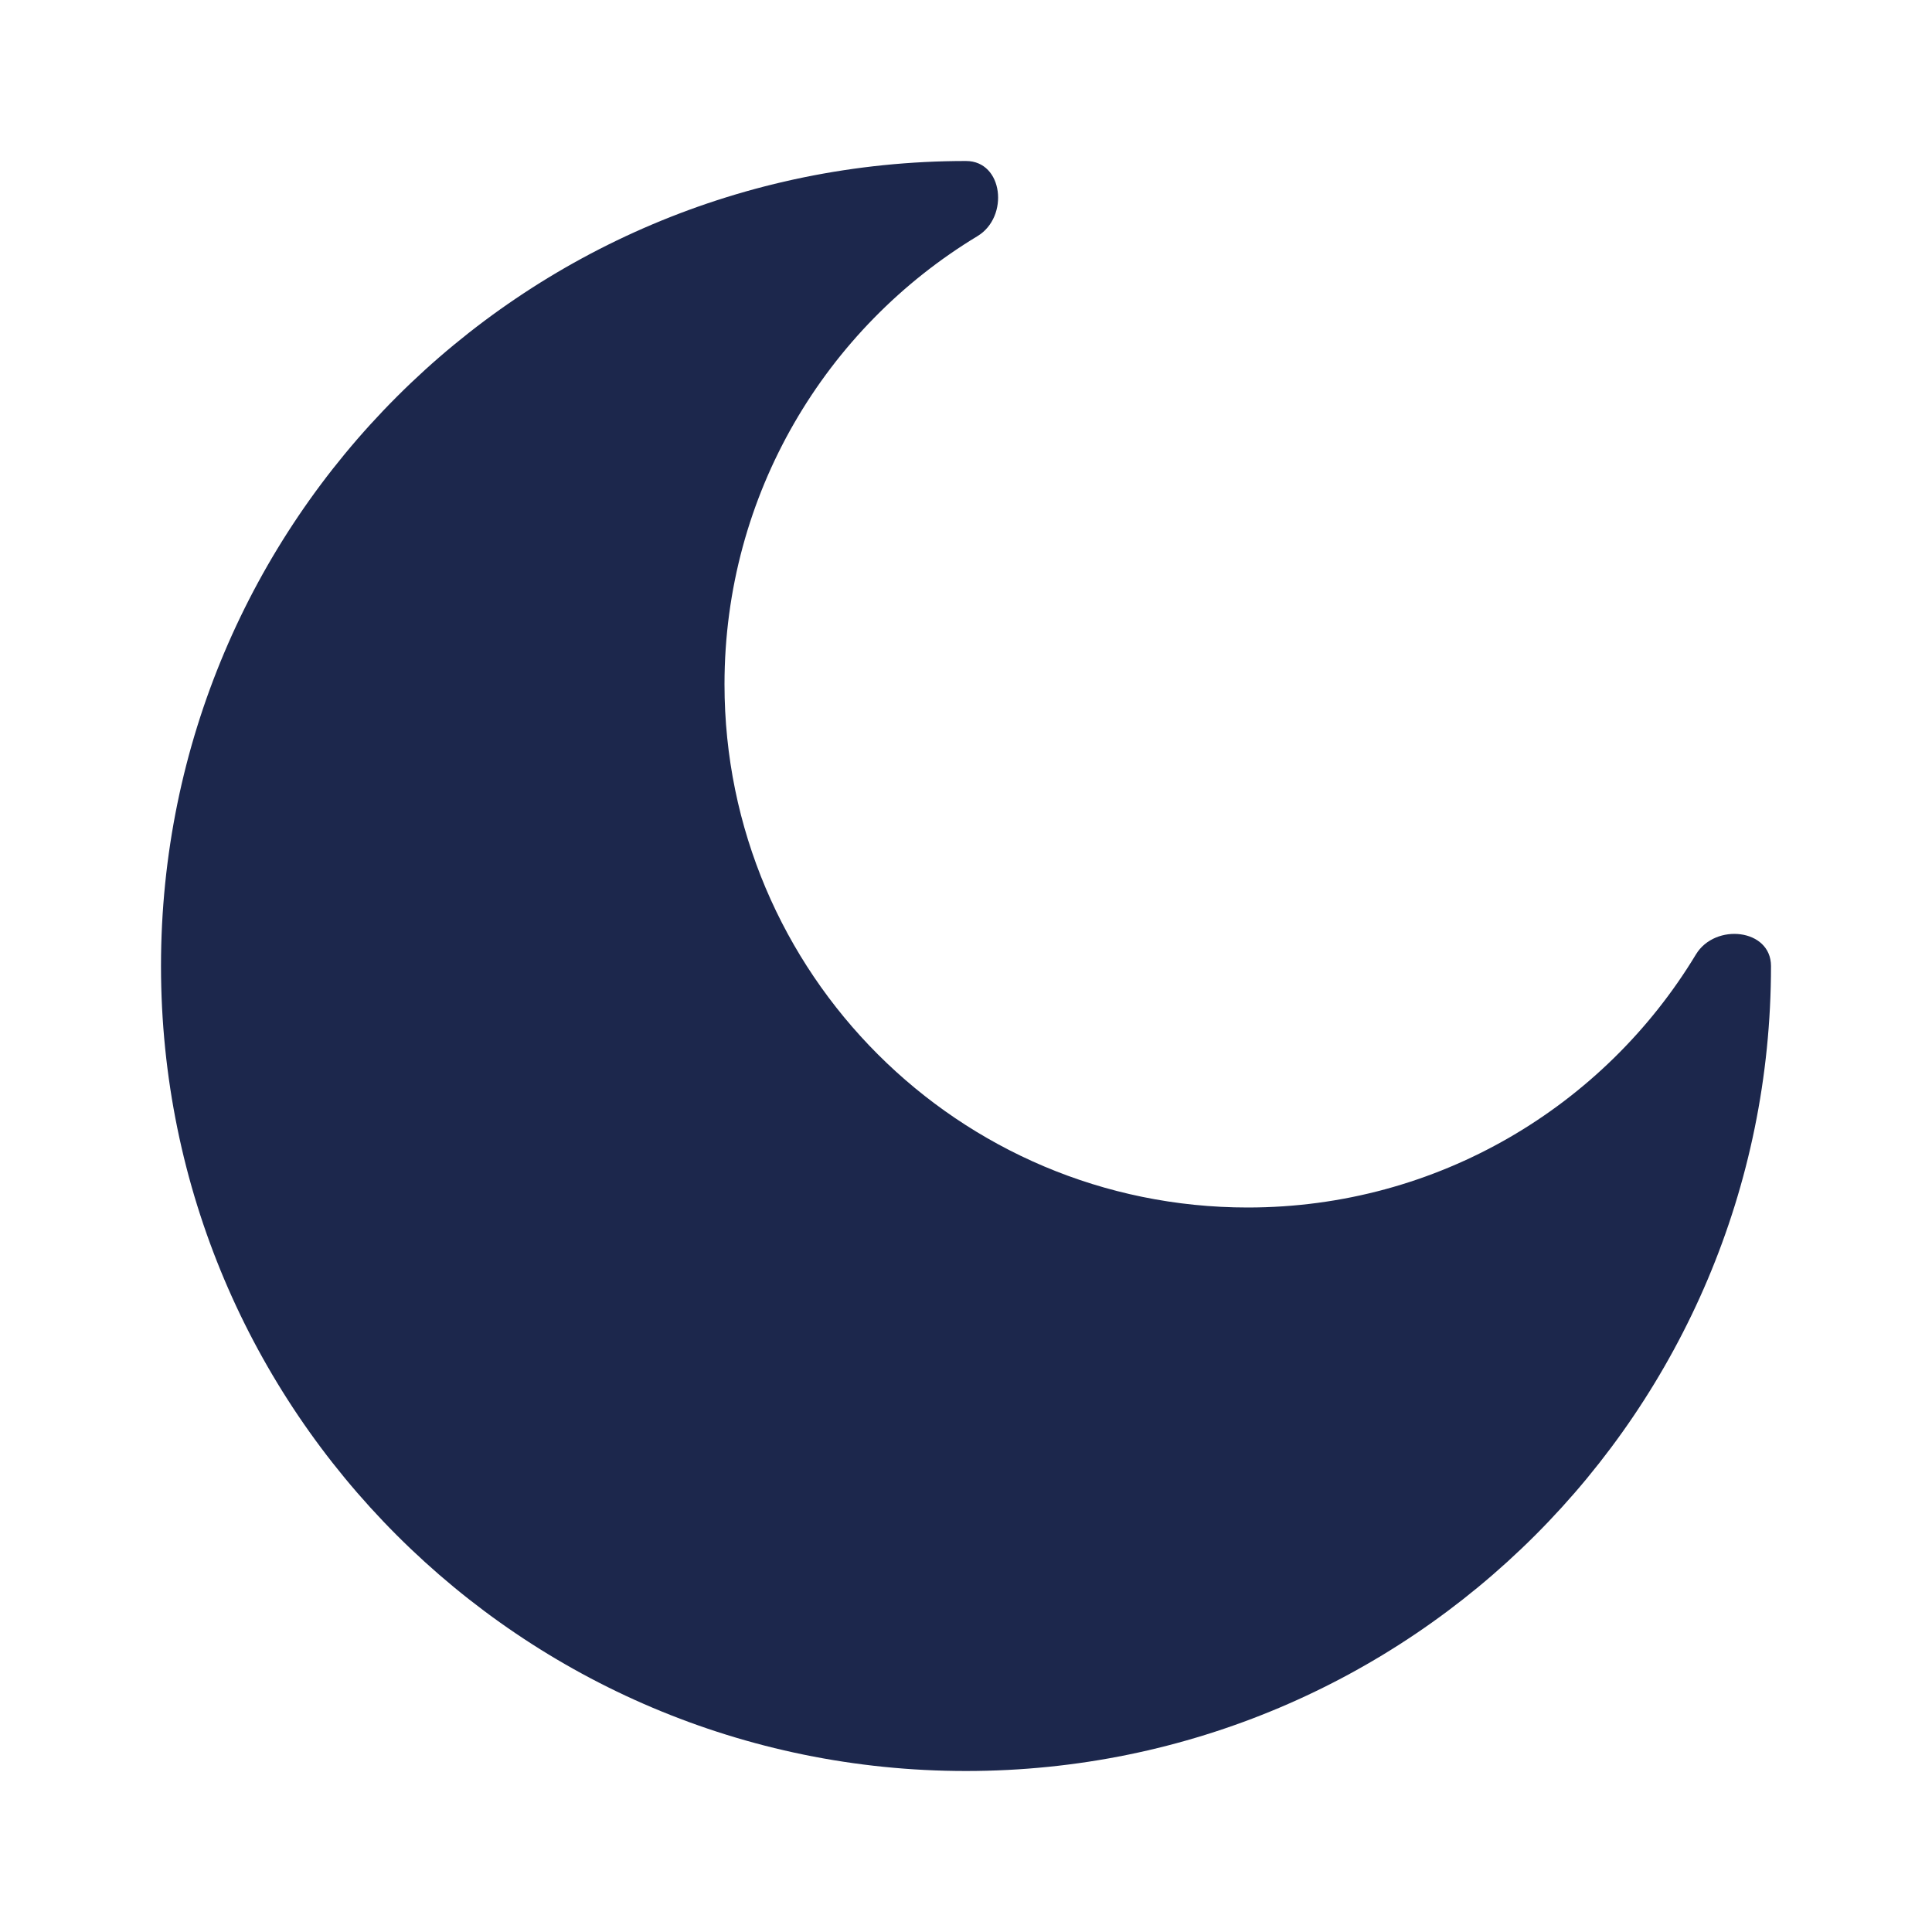
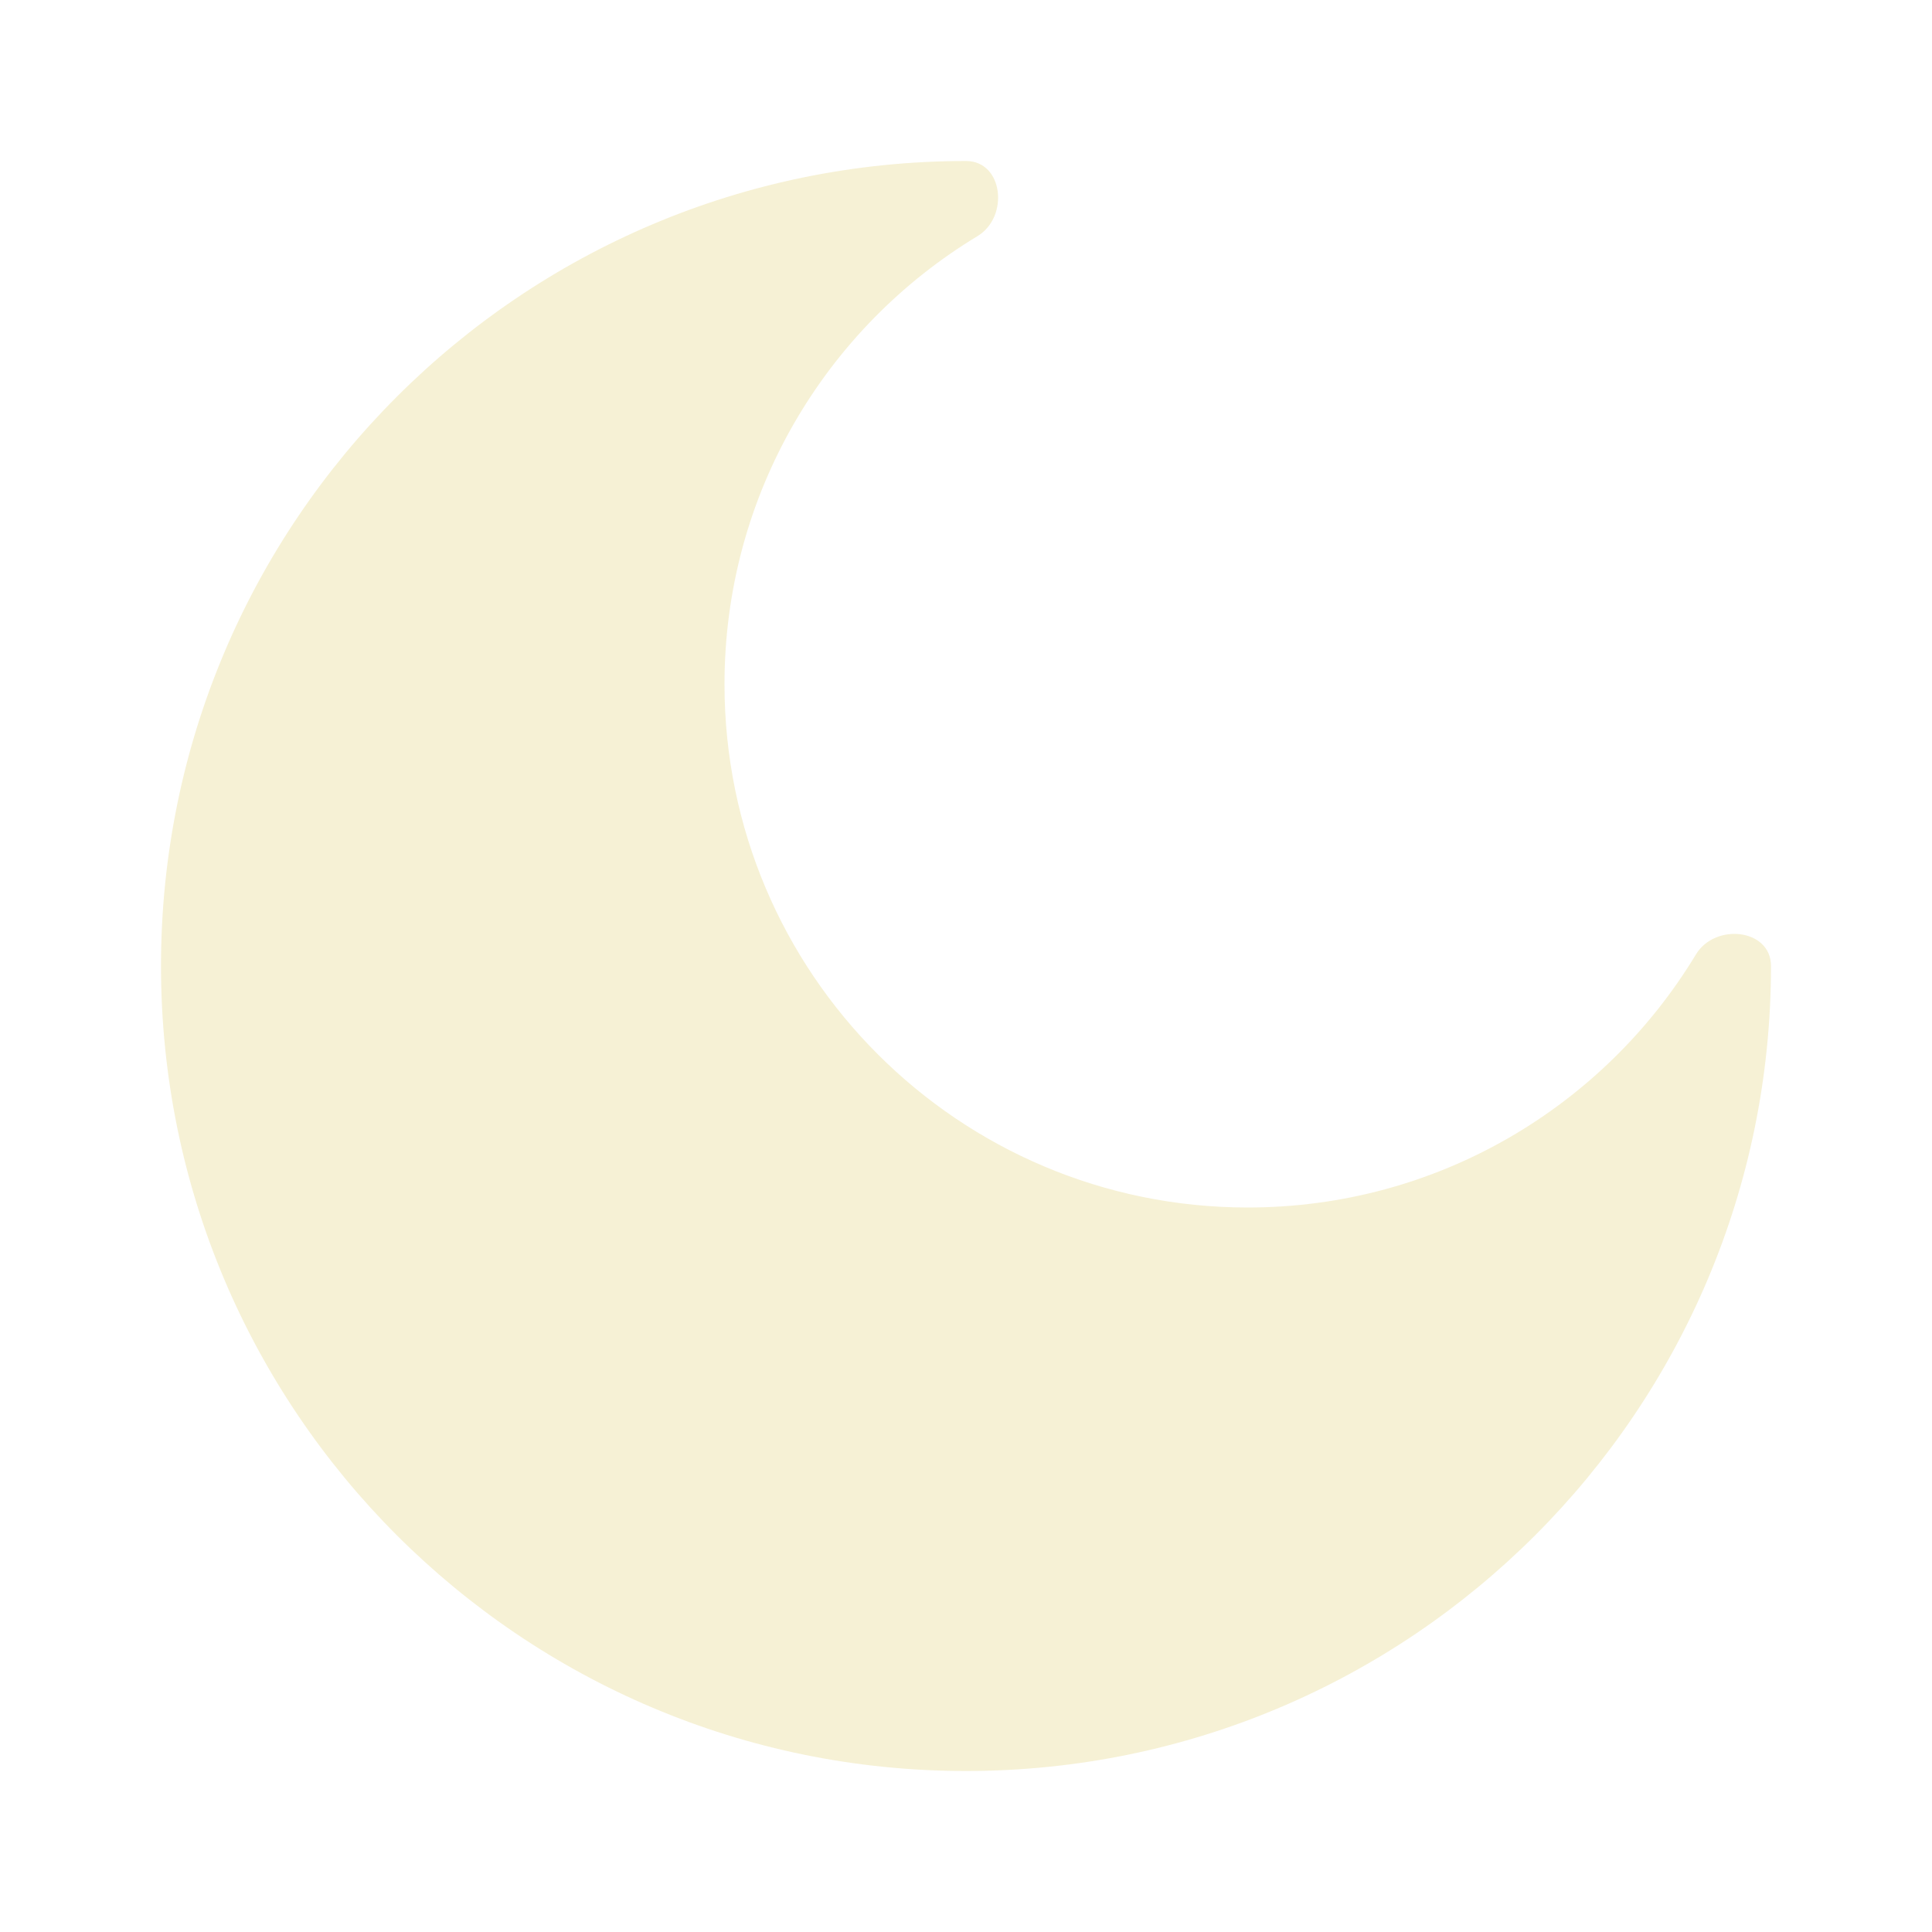
<svg xmlns="http://www.w3.org/2000/svg" width="800px" height="800px" viewBox="0 0 24 24" fill="none">
-   <path d="M12 22C17.523 22 22 17.523 22 12C22 11.537 21.306 11.461 21.067 11.857C19.929 13.741 17.861 15 15.5 15C11.91 15 9 12.09 9 8.5C9 6.138 10.259 4.071 12.143 2.933C12.539 2.693 12.463 2 12 2C6.477 2 2 6.477 2 12C2 17.523 6.477 22 12 22Z" fill="#1C274C" />
+   <path d="M12 22C17.523 22 22 17.523 22 12C22 11.537 21.306 11.461 21.067 11.857C19.929 13.741 17.861 15 15.5 15C11.91 15 9 12.09 9 8.5C9 6.138 10.259 4.071 12.143 2.933C12.539 2.693 12.463 2 12 2C6.477 2 2 6.477 2 12C2 17.523 6.477 22 12 22Z" fill="#F6F1D5" />
</svg>
